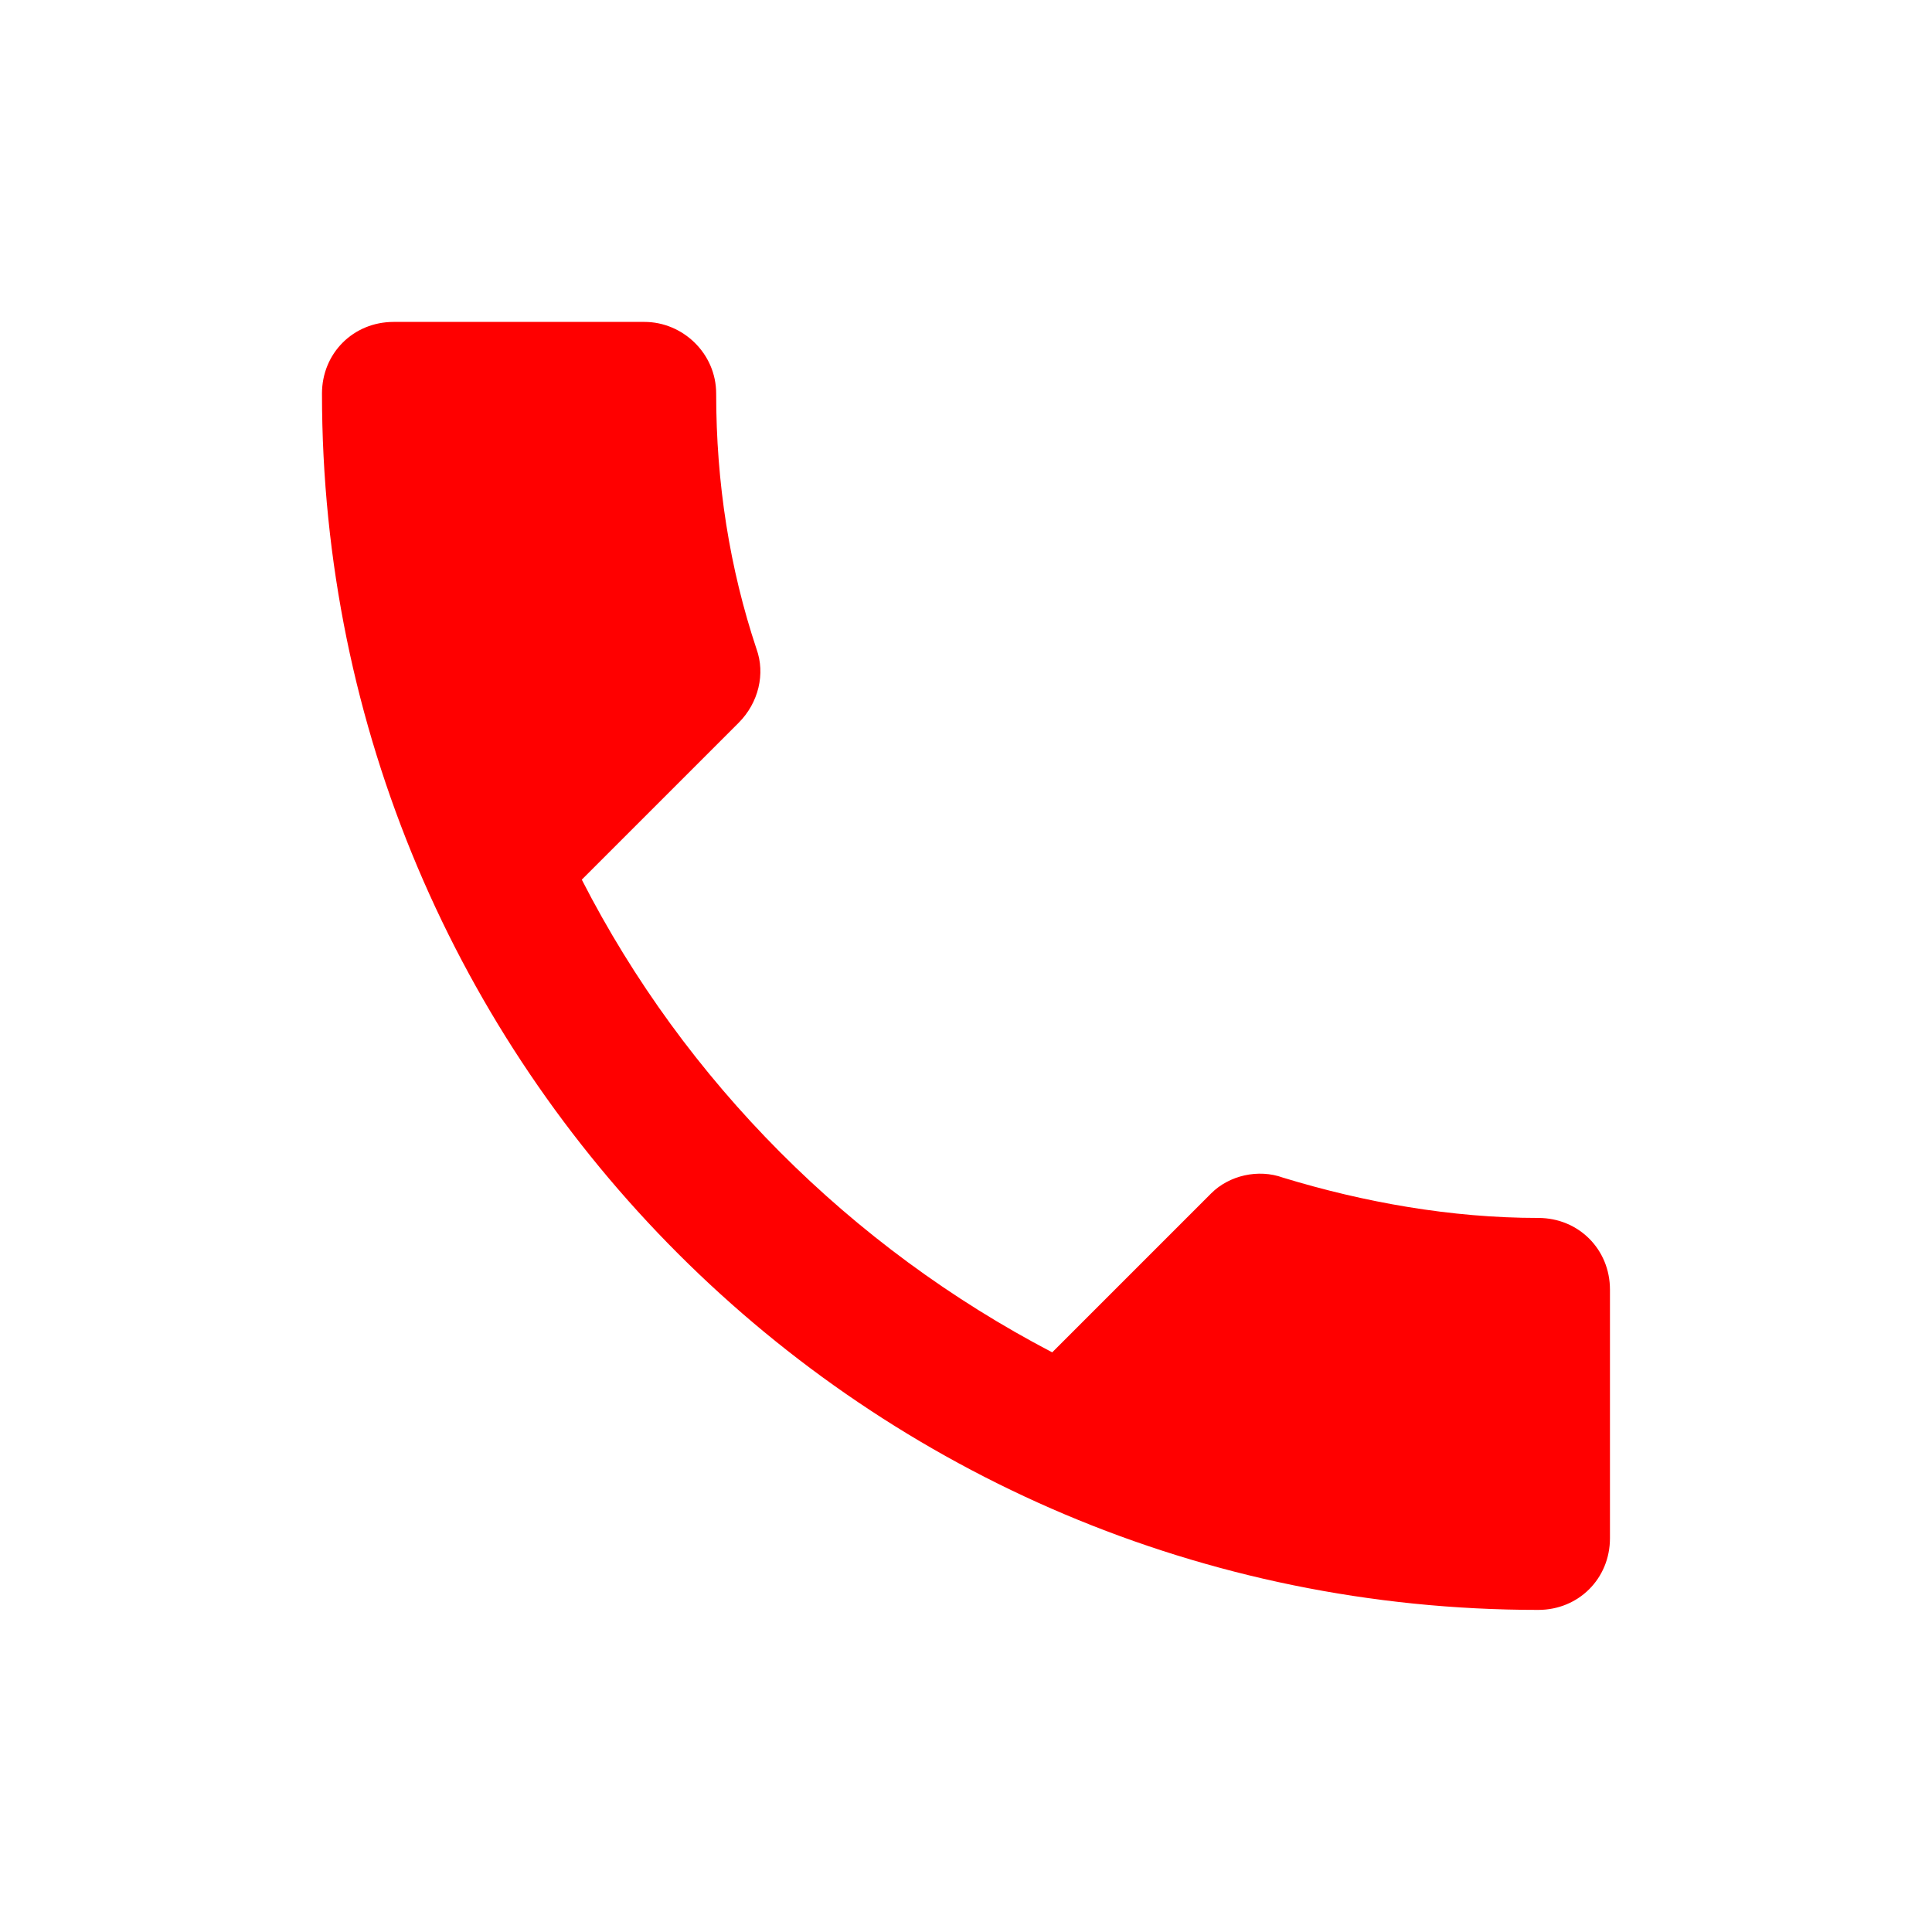
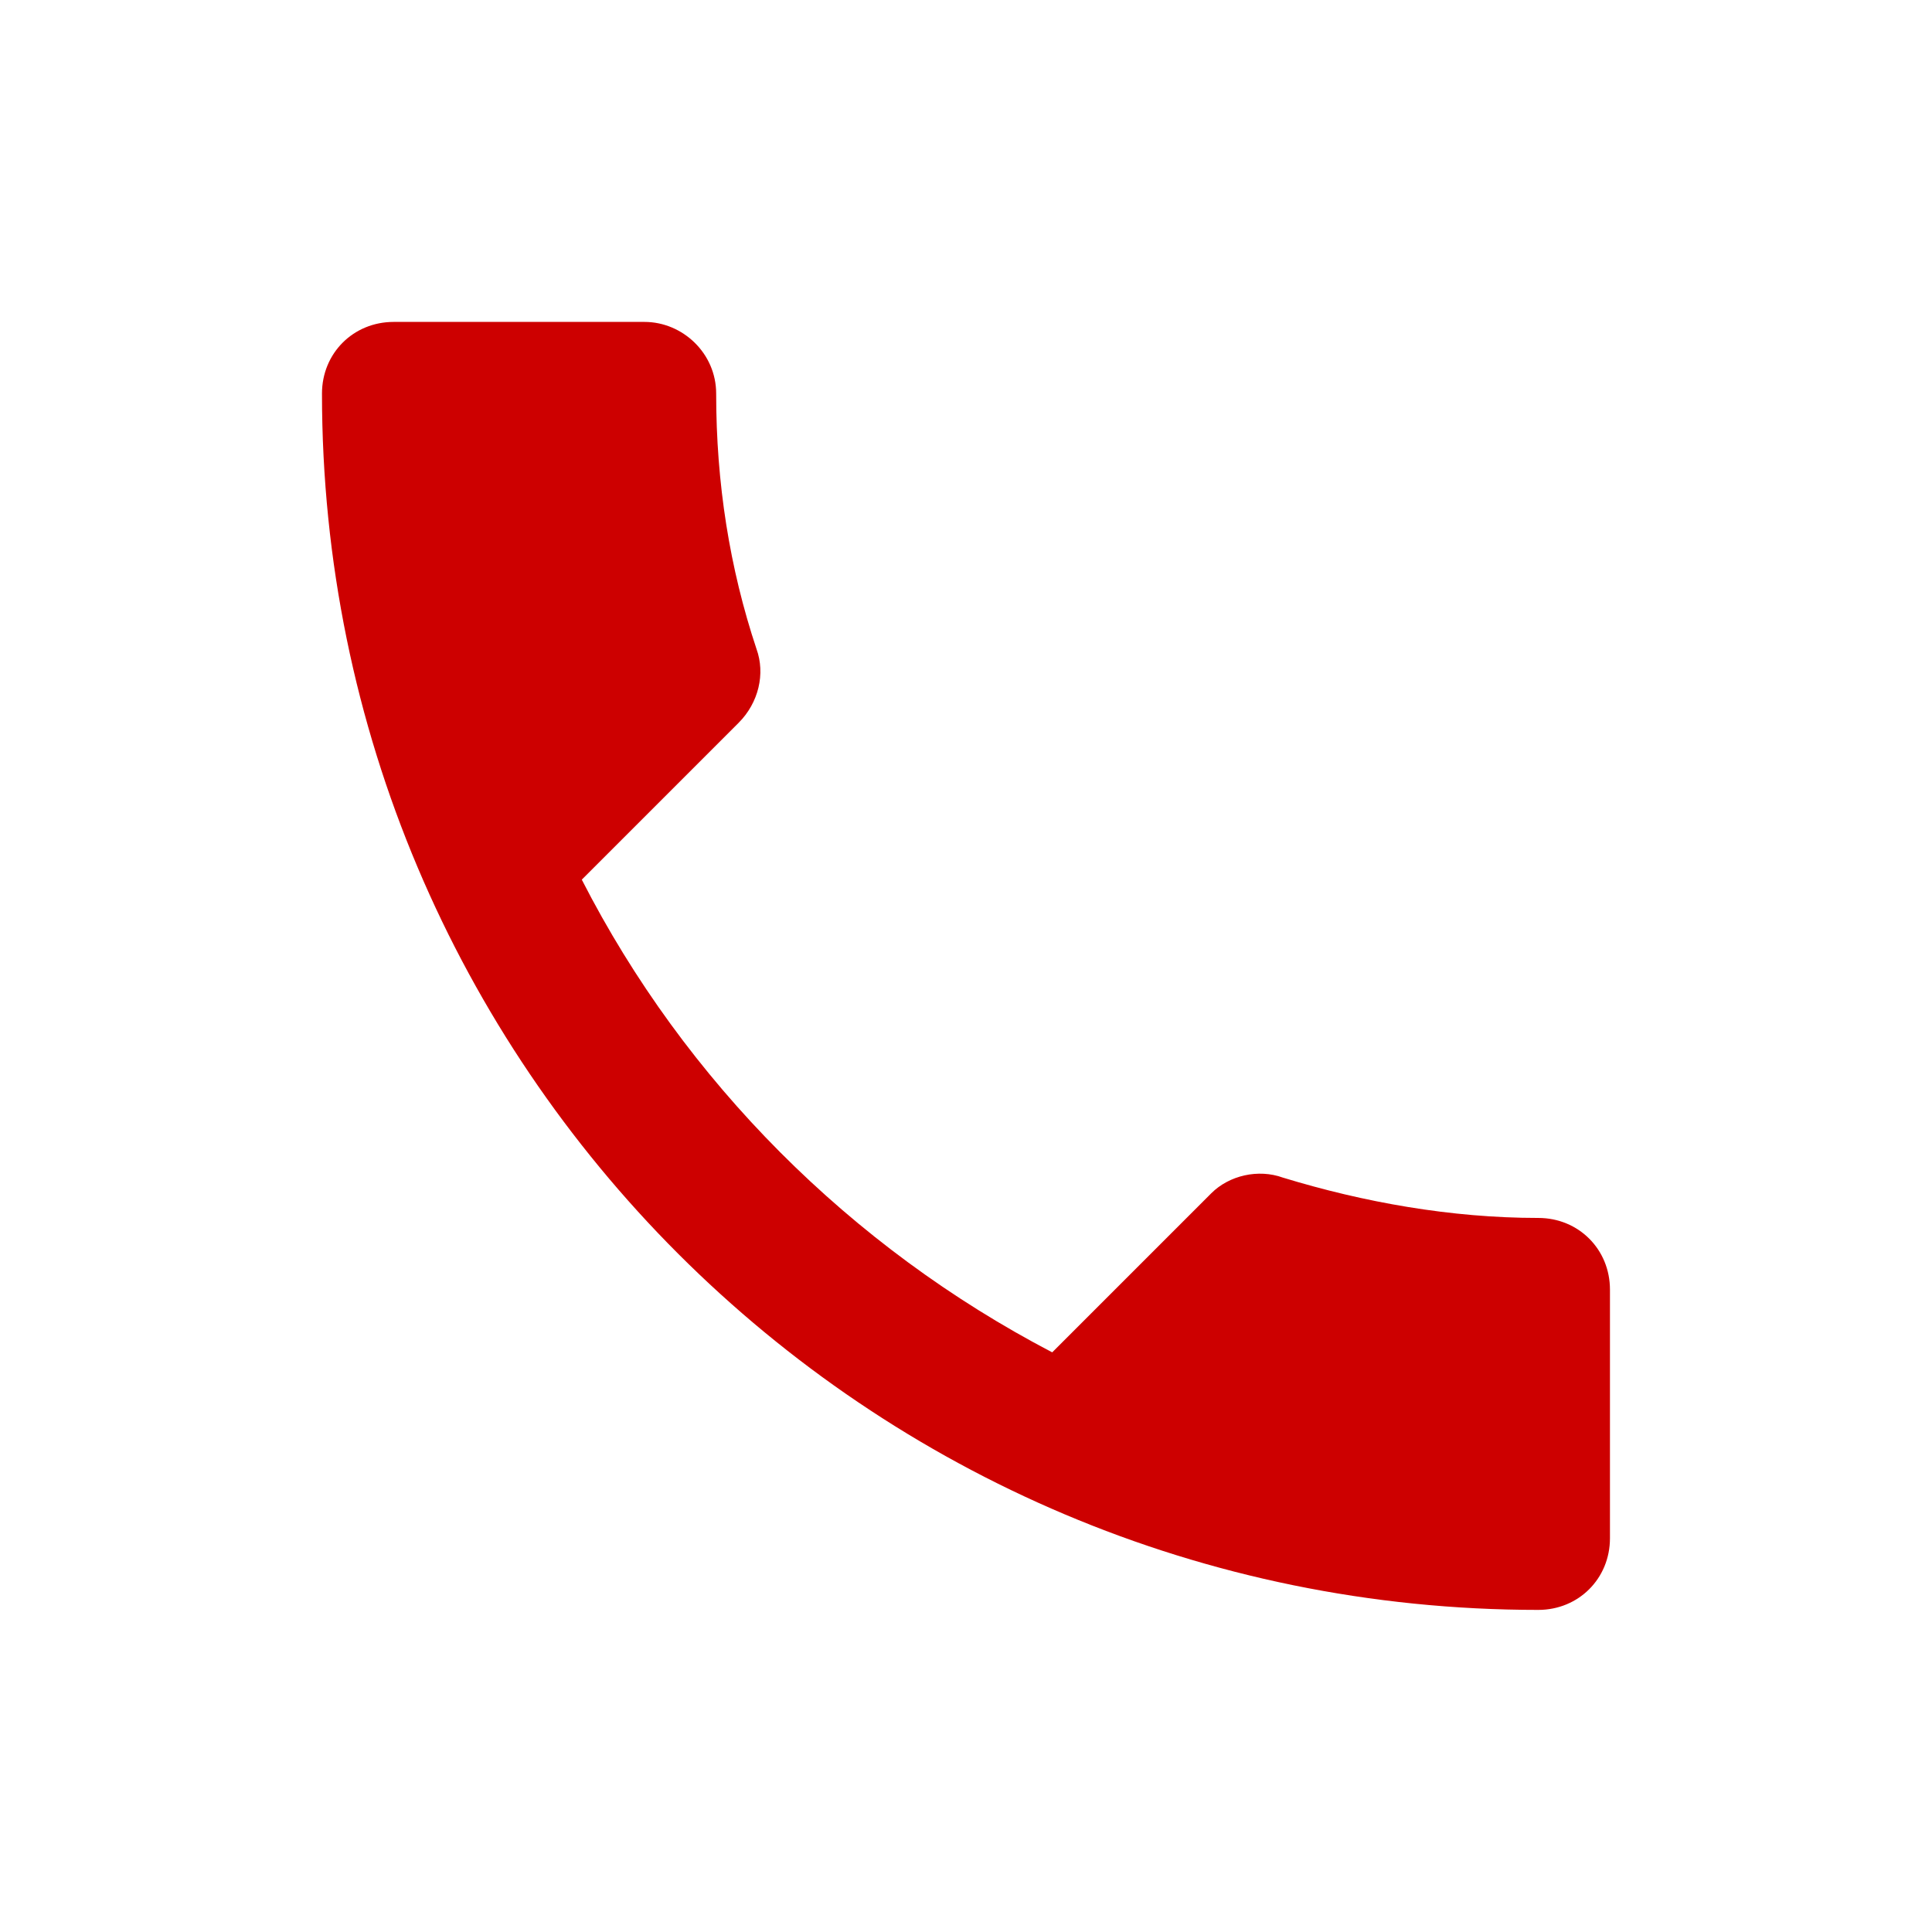
- <svg xmlns="http://www.w3.org/2000/svg" fill="#FF0000" role="img" viewBox="0 0 32 32">
+ <svg xmlns="http://www.w3.org/2000/svg" fill="#cd0000" role="img" viewBox="0 0 32 32">
  <path d="M9.637 14.571c1.707 3.339 4.452 6.085 7.791 7.828l2.634-2.634c0.297-0.297 0.779-0.408 1.187-0.26 1.336 0.408 2.782 0.668 4.23 0.668 0.668 0 1.187 0.52 1.187 1.187v4.118c0 0.668-0.52 1.187-1.187 1.187-11.13 0-20.146-9.016-20.146-20.146 0-0.668 0.519-1.187 1.187-1.187h4.155c0.631 0 1.187 0.519 1.187 1.187 0 1.484 0.223 2.894 0.668 4.23 0.148 0.408 0.037 0.89-0.297 1.224l-2.597 2.597z" />
</svg>
